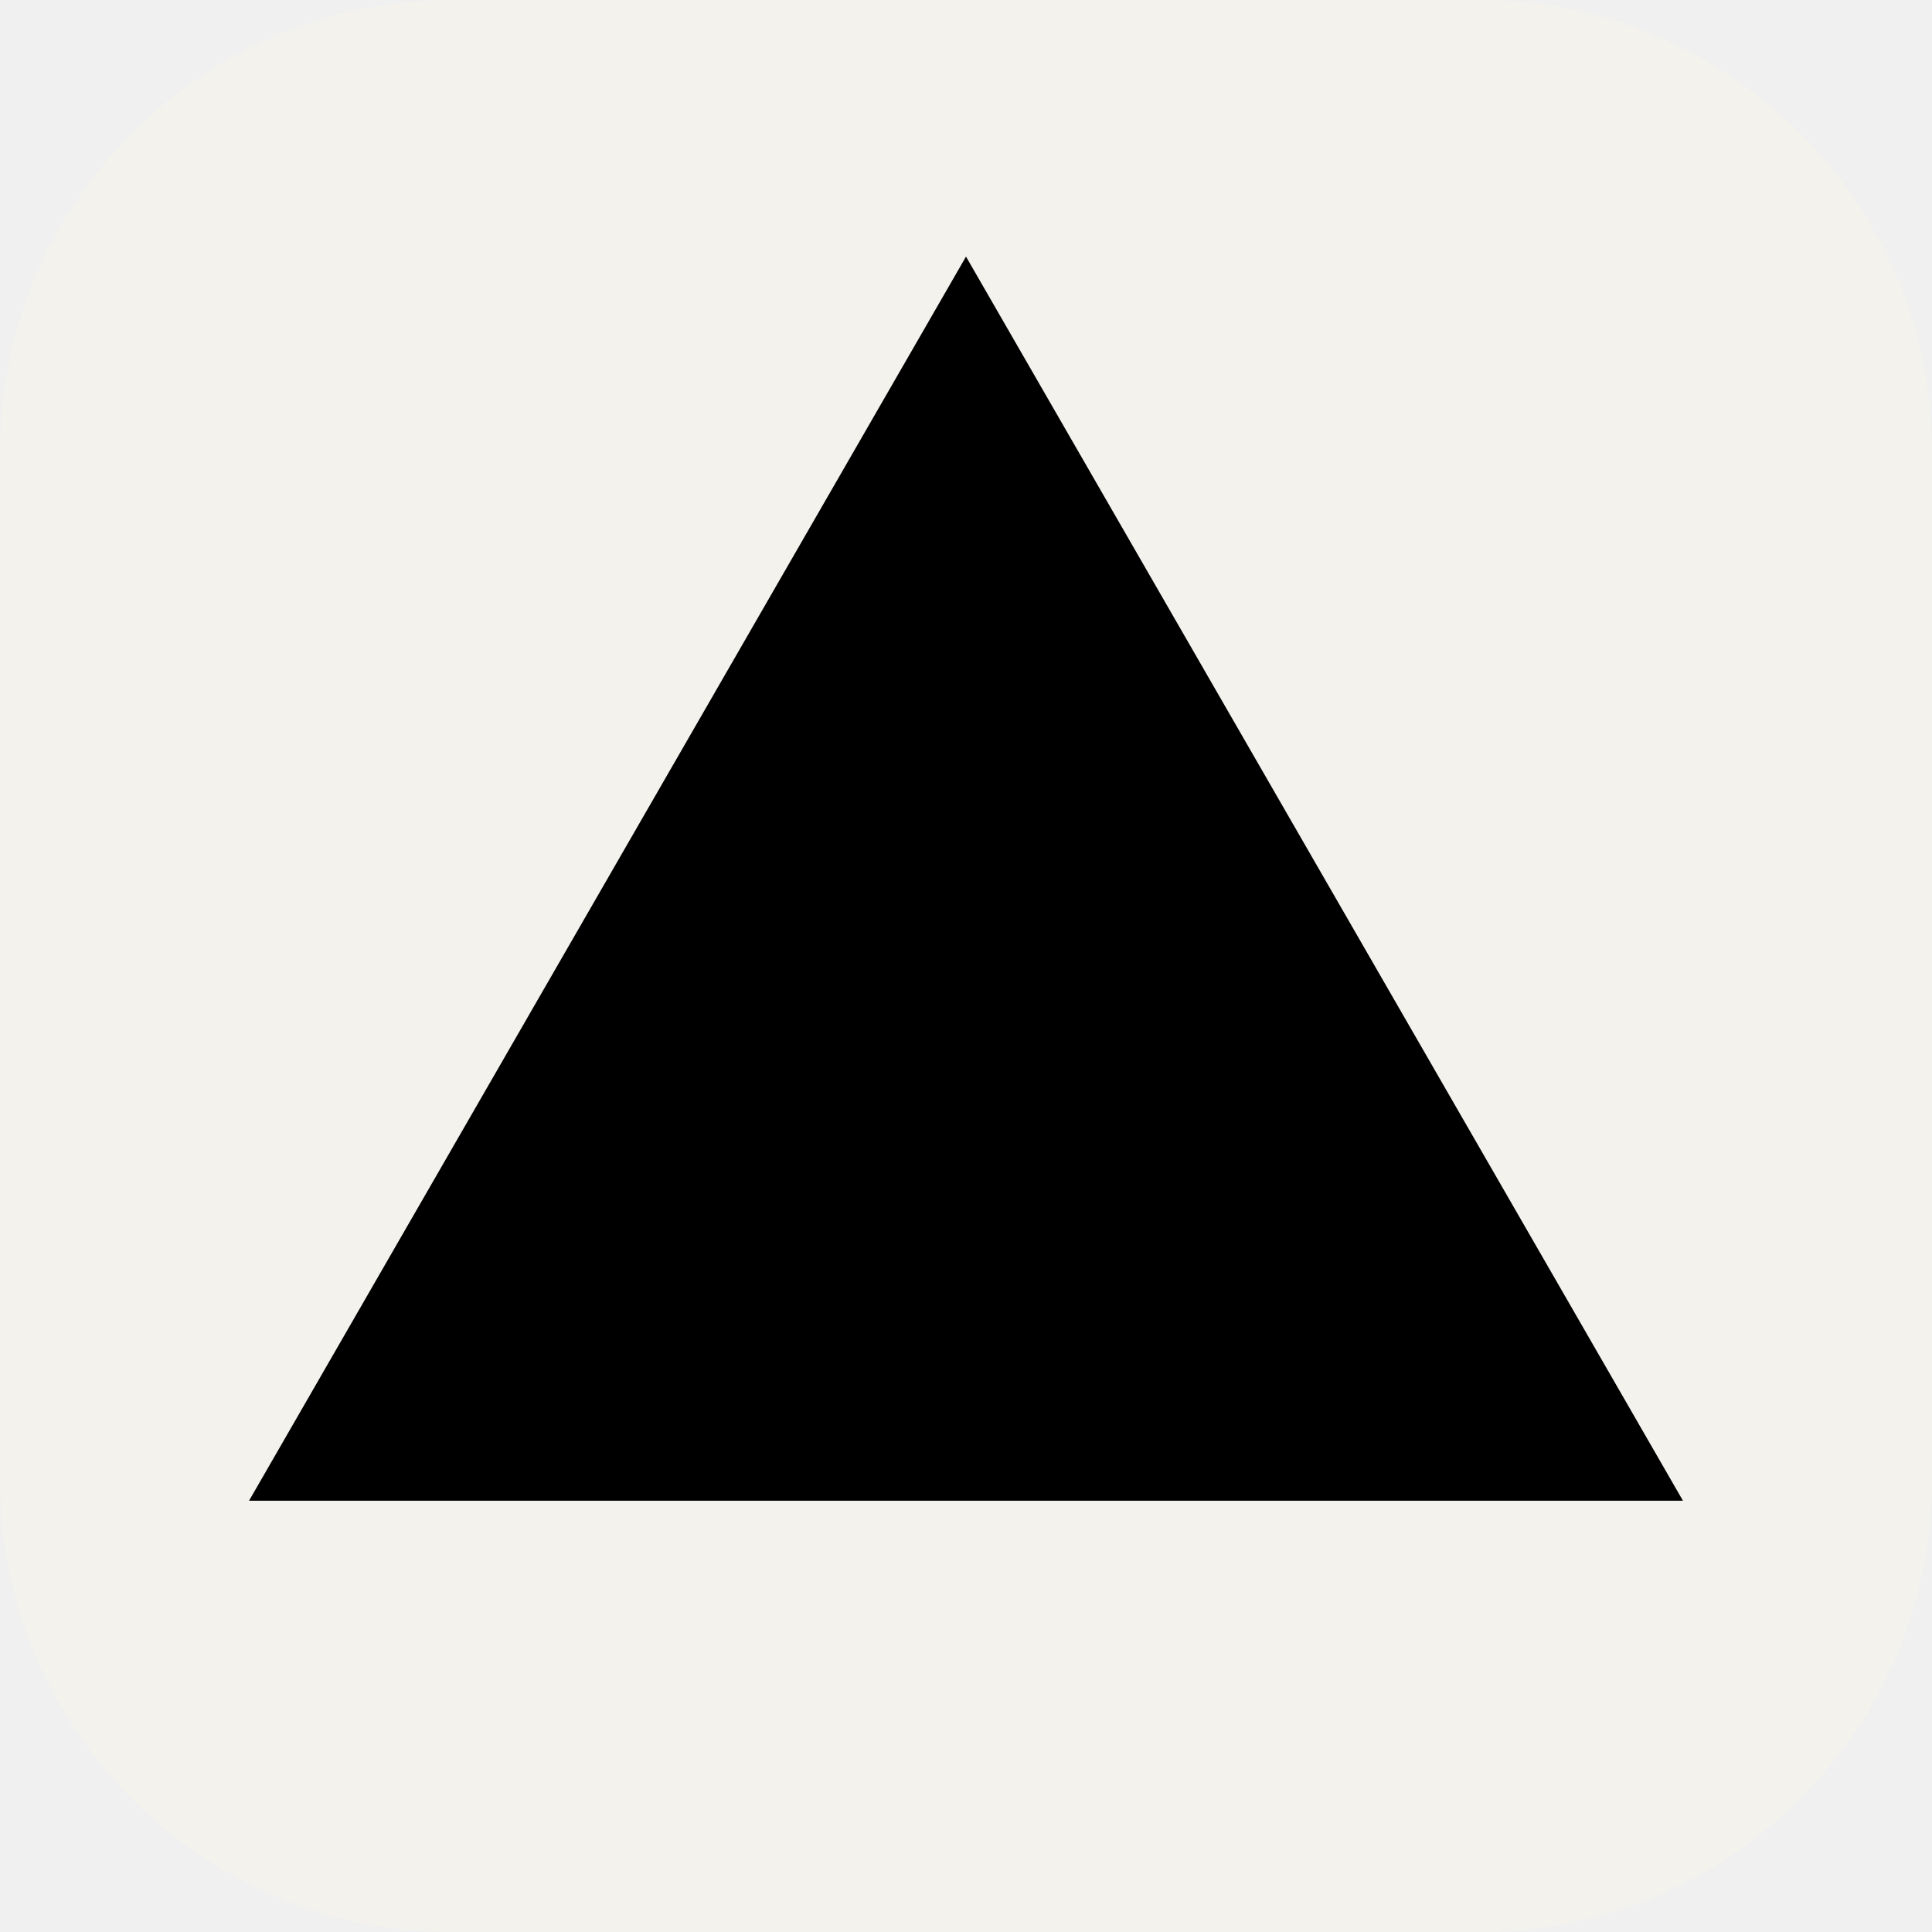
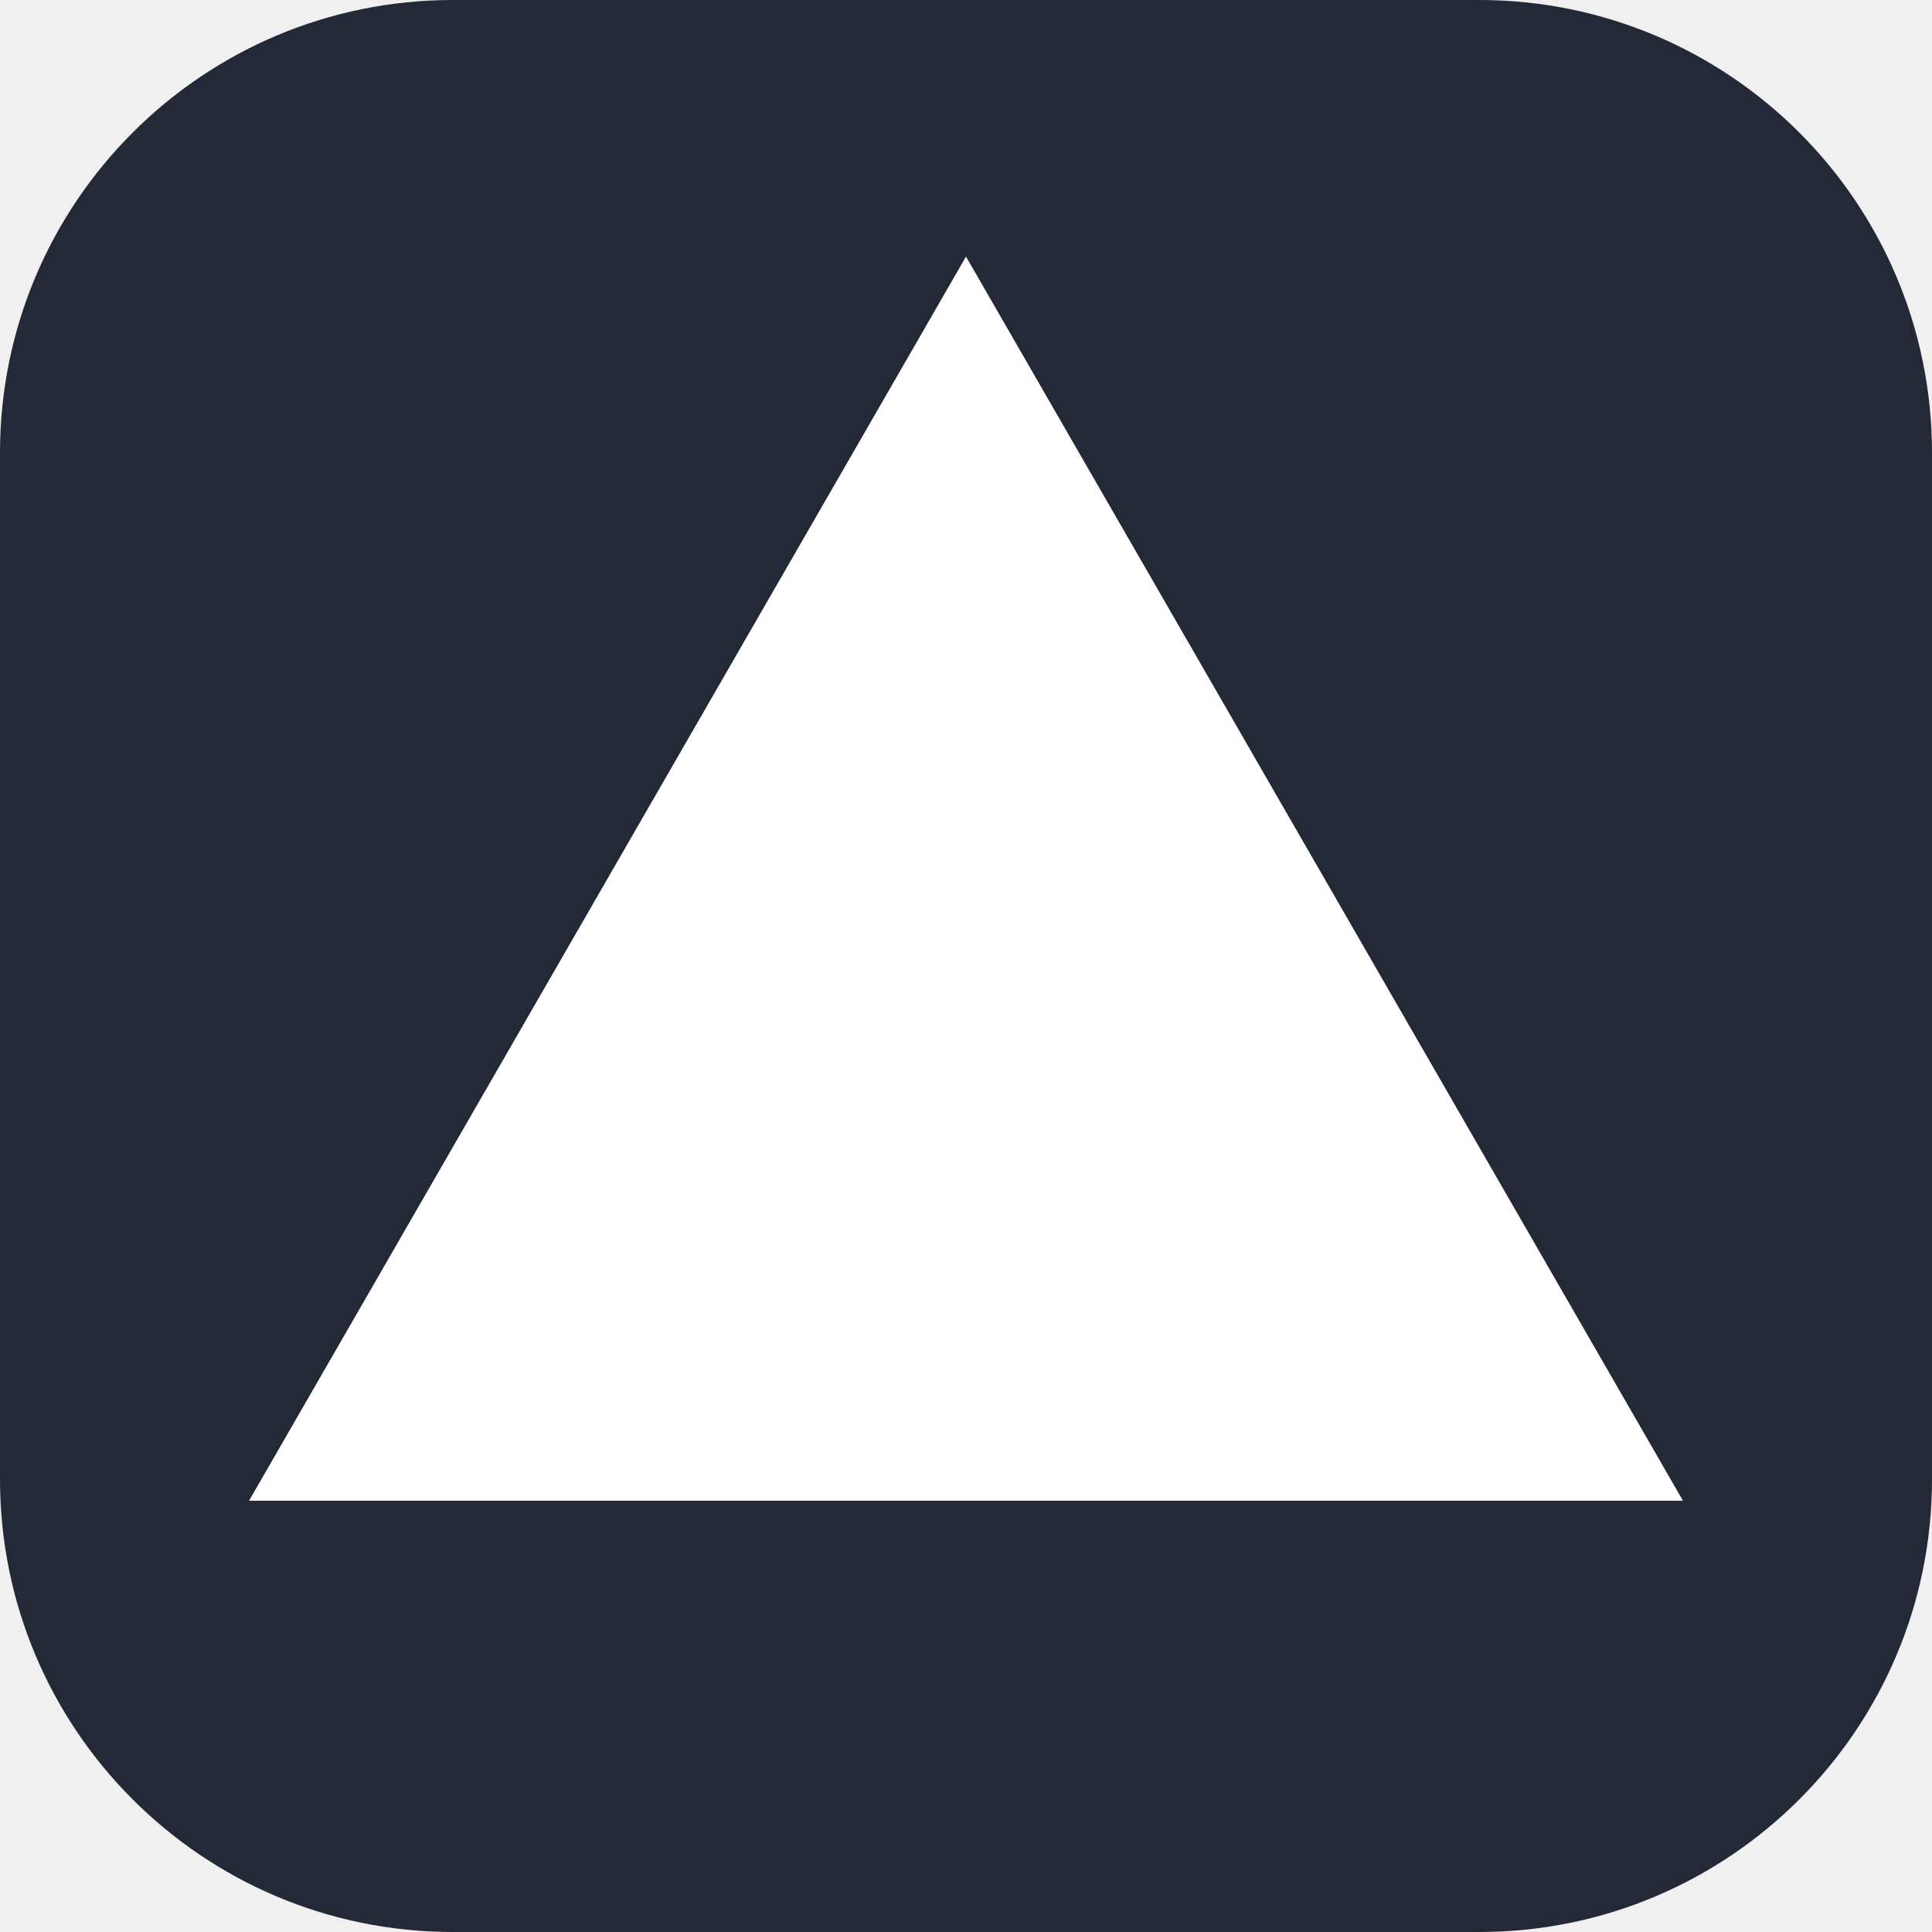
<svg xmlns="http://www.w3.org/2000/svg" width="24" height="24" viewBox="0 0 256 256">
  <g fill="none">
-     <rect width="256" height="256" fill="#f4f2ed" rx="60" />
-     <path fill="#000" d="m128 34l95 164.853H33z" />
+     <rect width="256" height="256" fill="#242938" rx="60" />
+     <path fill="#fff" d="m128 34l95 164.853H33z" />
  </g>
</svg>
